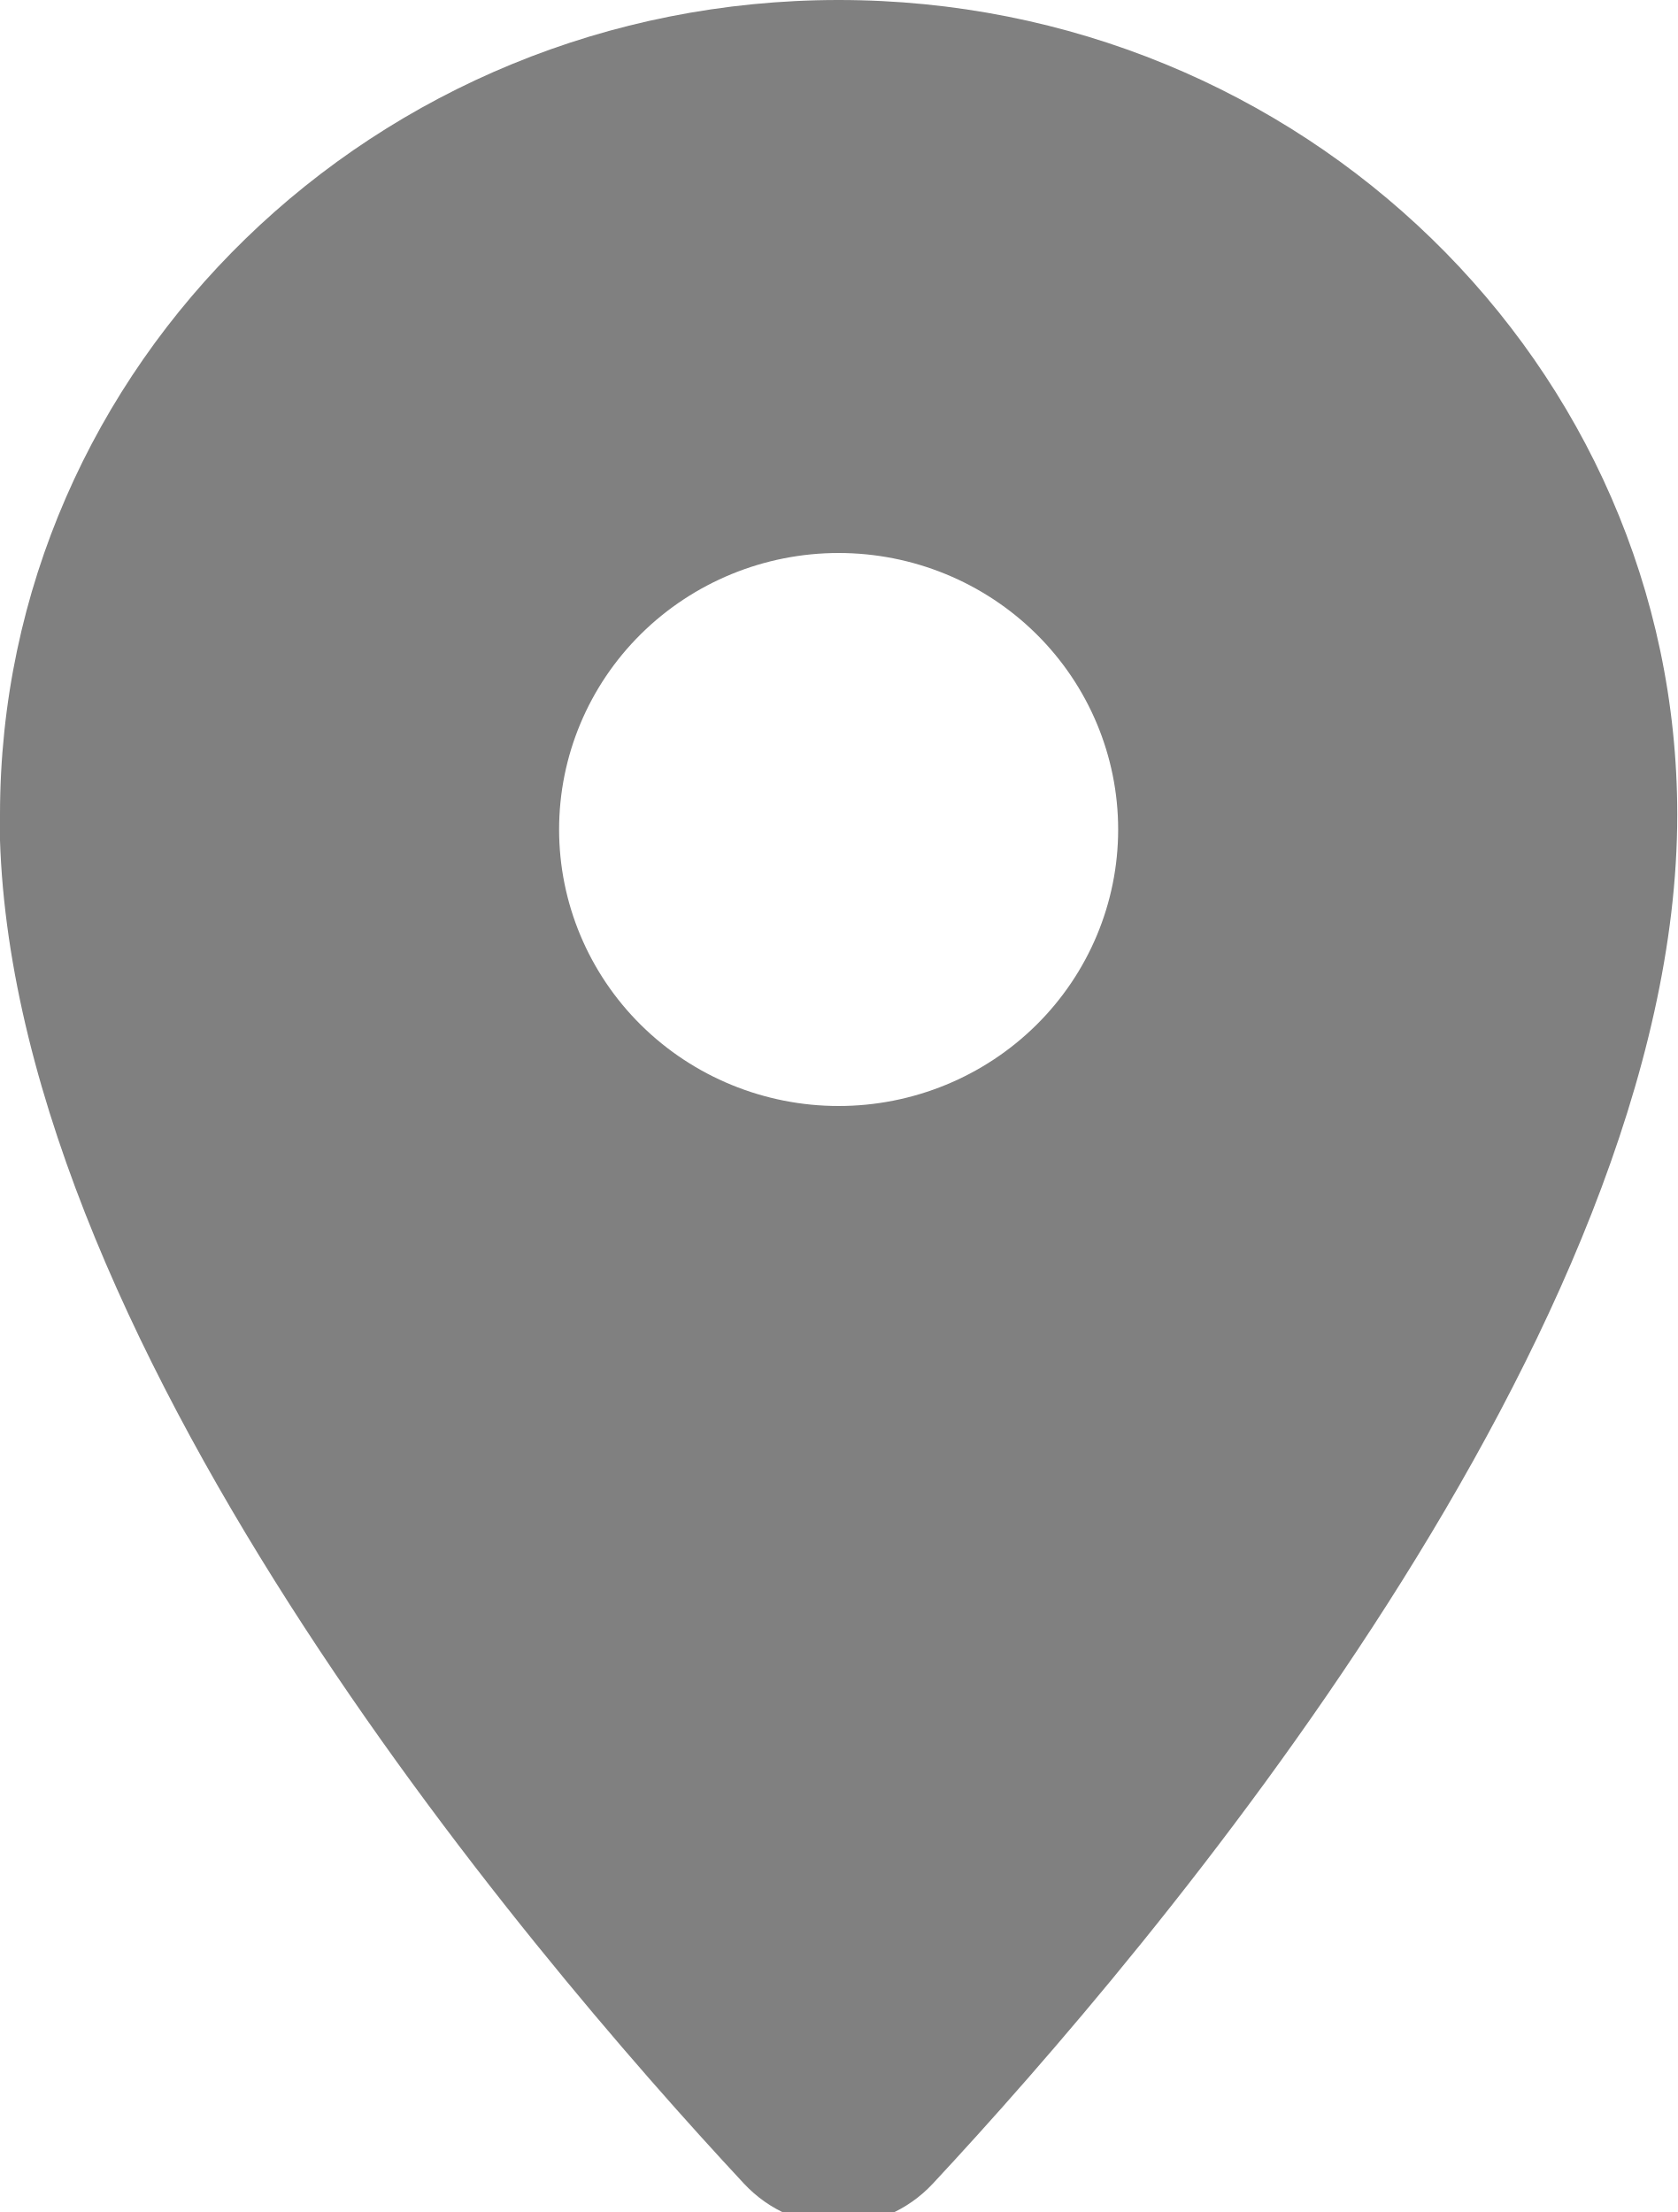
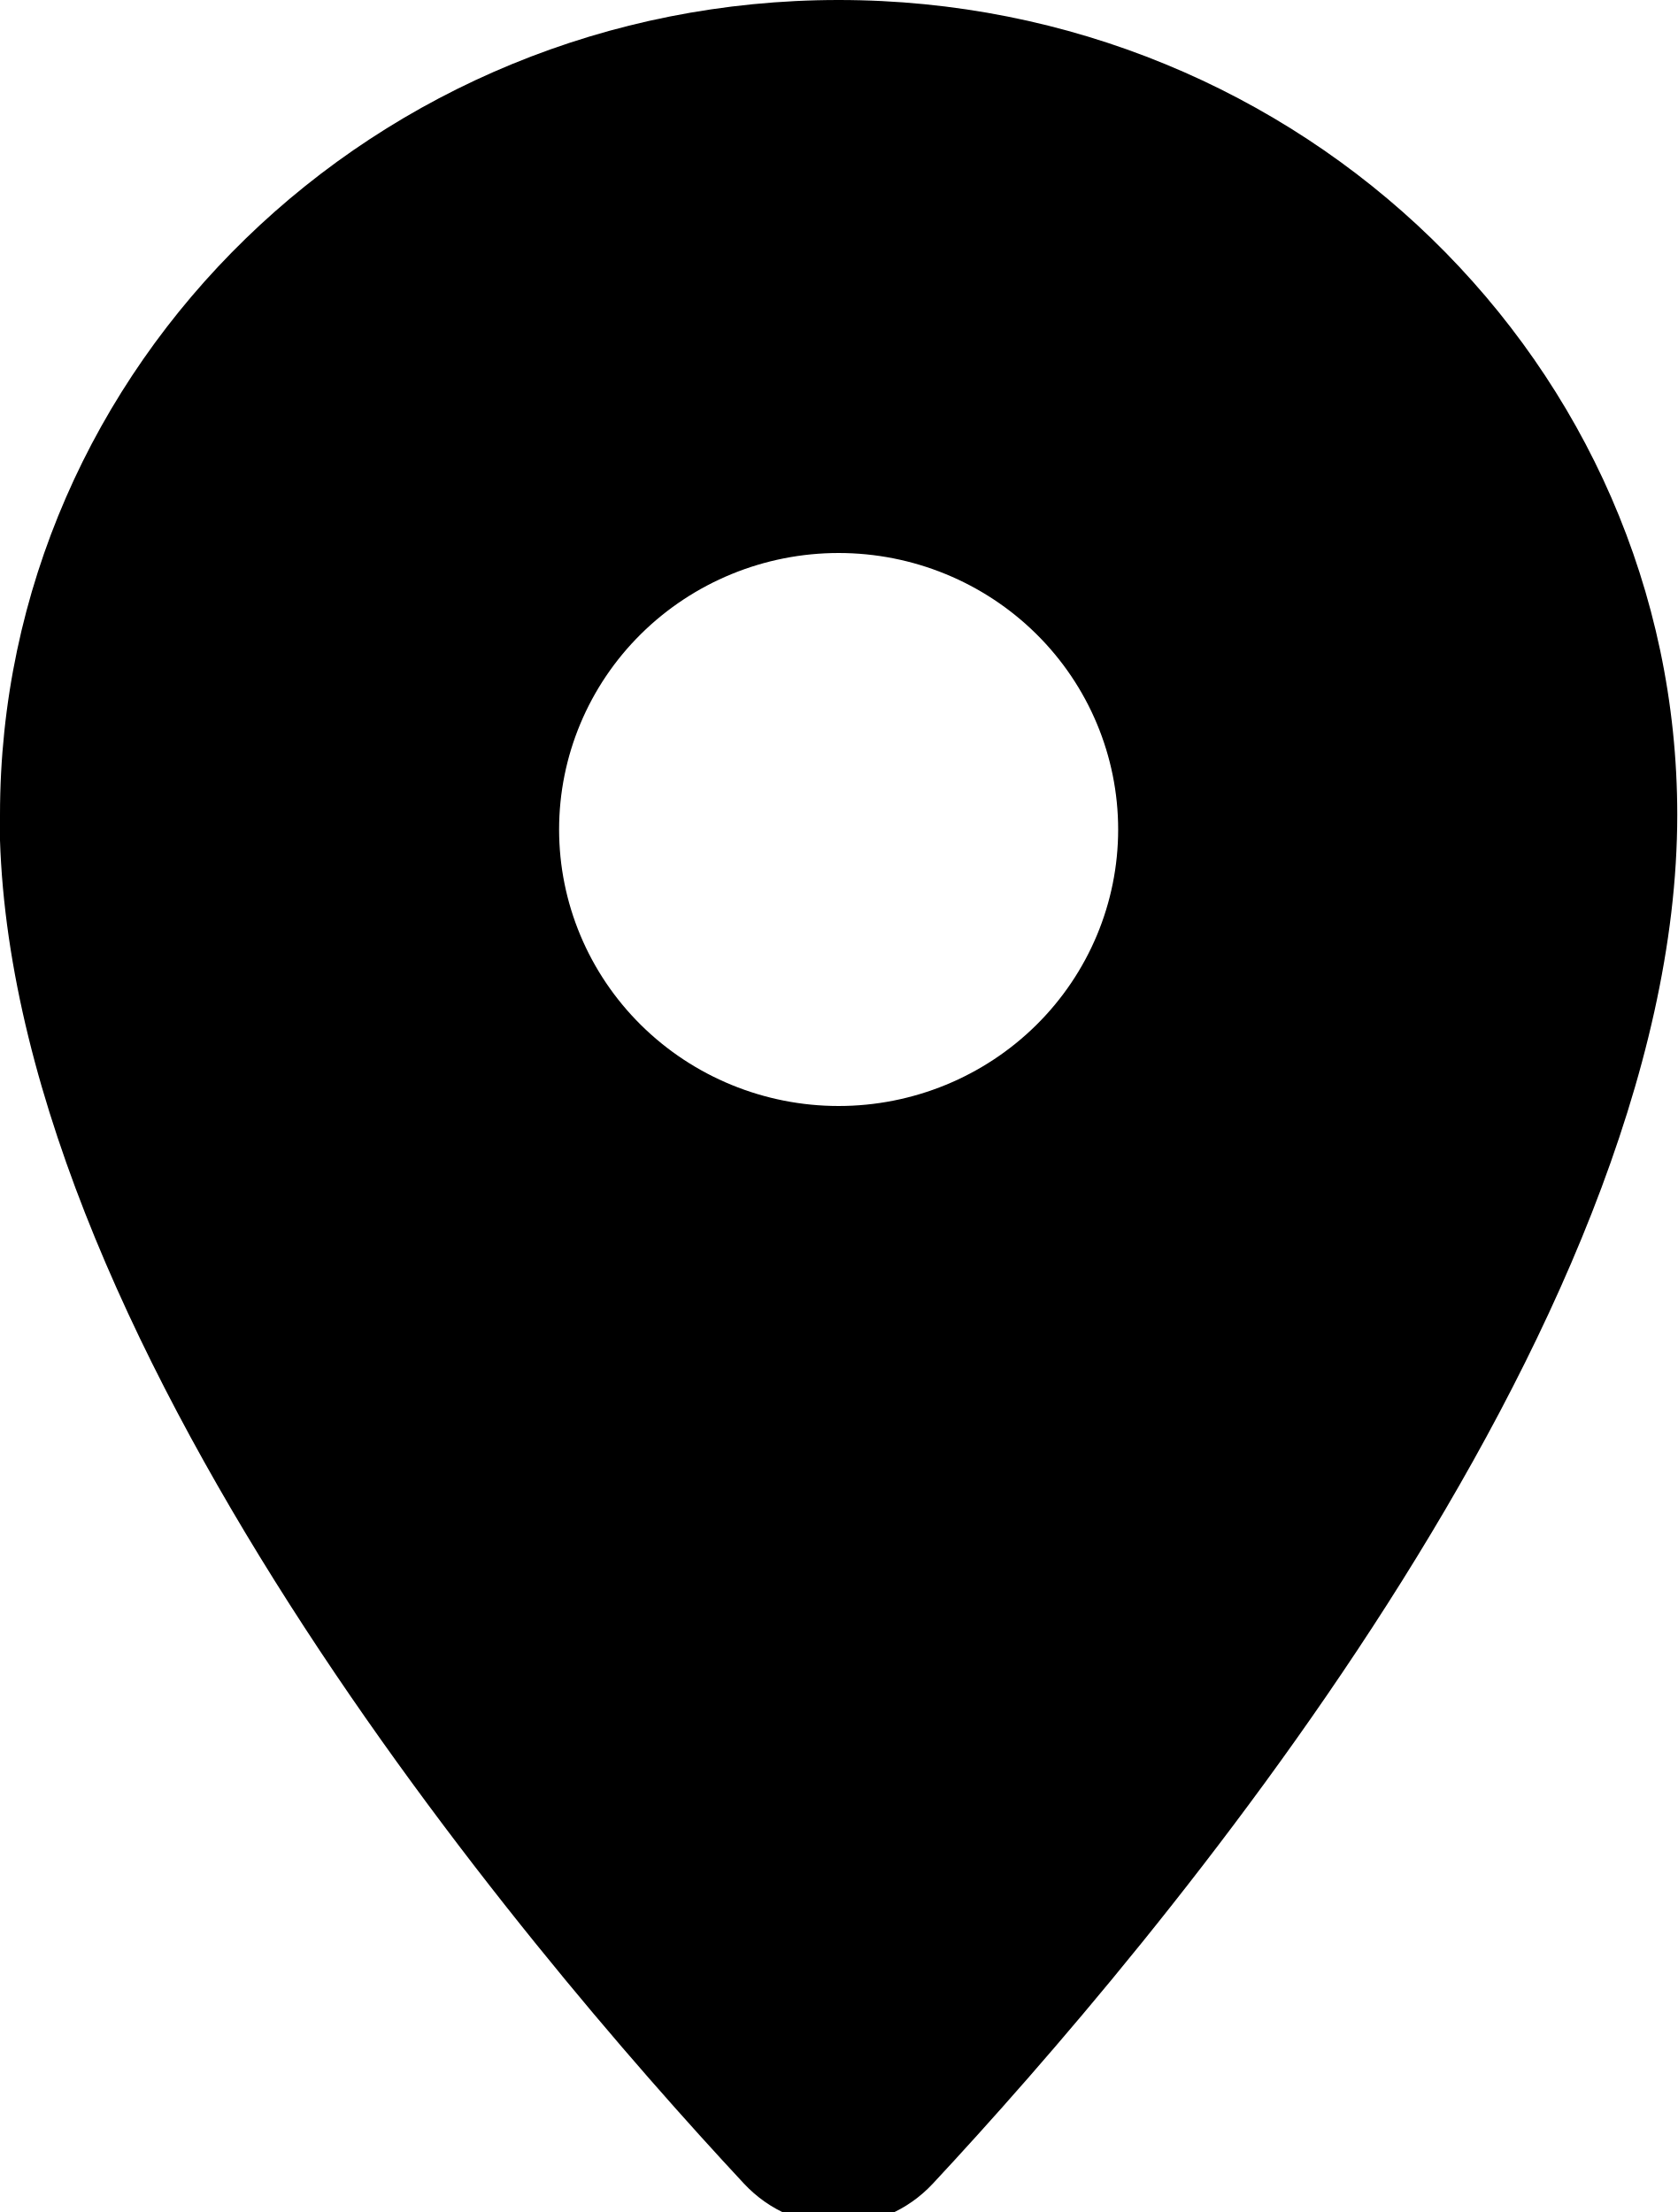
<svg xmlns="http://www.w3.org/2000/svg" width="47" height="62" viewBox="0 0 47 62" fill="none">
-   <path d="M3.25525e-05 22.838C3.25525e-05 10.22 10.526 0 23.5 0C36.474 0 47 10.22 47 22.838C47 37.285 32.288 54.601 26.144 61.201C24.7 62.751 22.288 62.751 20.844 61.201C14.7 54.601 -0.012 37.285 -0.012 22.838H3.25525e-05ZM23.5 31C25.578 31 27.57 30.183 29.039 28.73C30.508 27.277 31.333 25.305 31.333 23.25C31.333 21.195 30.508 19.223 29.039 17.77C27.57 16.317 25.578 15.5 23.5 15.5C21.422 15.5 19.43 16.317 17.961 17.77C16.492 19.223 15.667 21.195 15.667 23.25C15.667 25.305 16.492 27.277 17.961 28.73C19.43 30.183 21.422 31 23.5 31Z" fill="grey" />
+   <path d="M3.25525e-05 22.838C3.25525e-05 10.22 10.526 0 23.5 0C36.474 0 47 10.22 47 22.838C47 37.285 32.288 54.601 26.144 61.201C24.7 62.751 22.288 62.751 20.844 61.201C14.7 54.601 -0.012 37.285 -0.012 22.838H3.25525e-05ZM23.5 31C25.578 31 27.57 30.183 29.039 28.73C30.508 27.277 31.333 25.305 31.333 23.25C31.333 21.195 30.508 19.223 29.039 17.77C27.57 16.317 25.578 15.5 23.5 15.5C21.422 15.5 19.43 16.317 17.961 17.77C16.492 19.223 15.667 21.195 15.667 23.25C15.667 25.305 16.492 27.277 17.961 28.73C19.43 30.183 21.422 31 23.5 31Z" fill="black" />
</svg>
